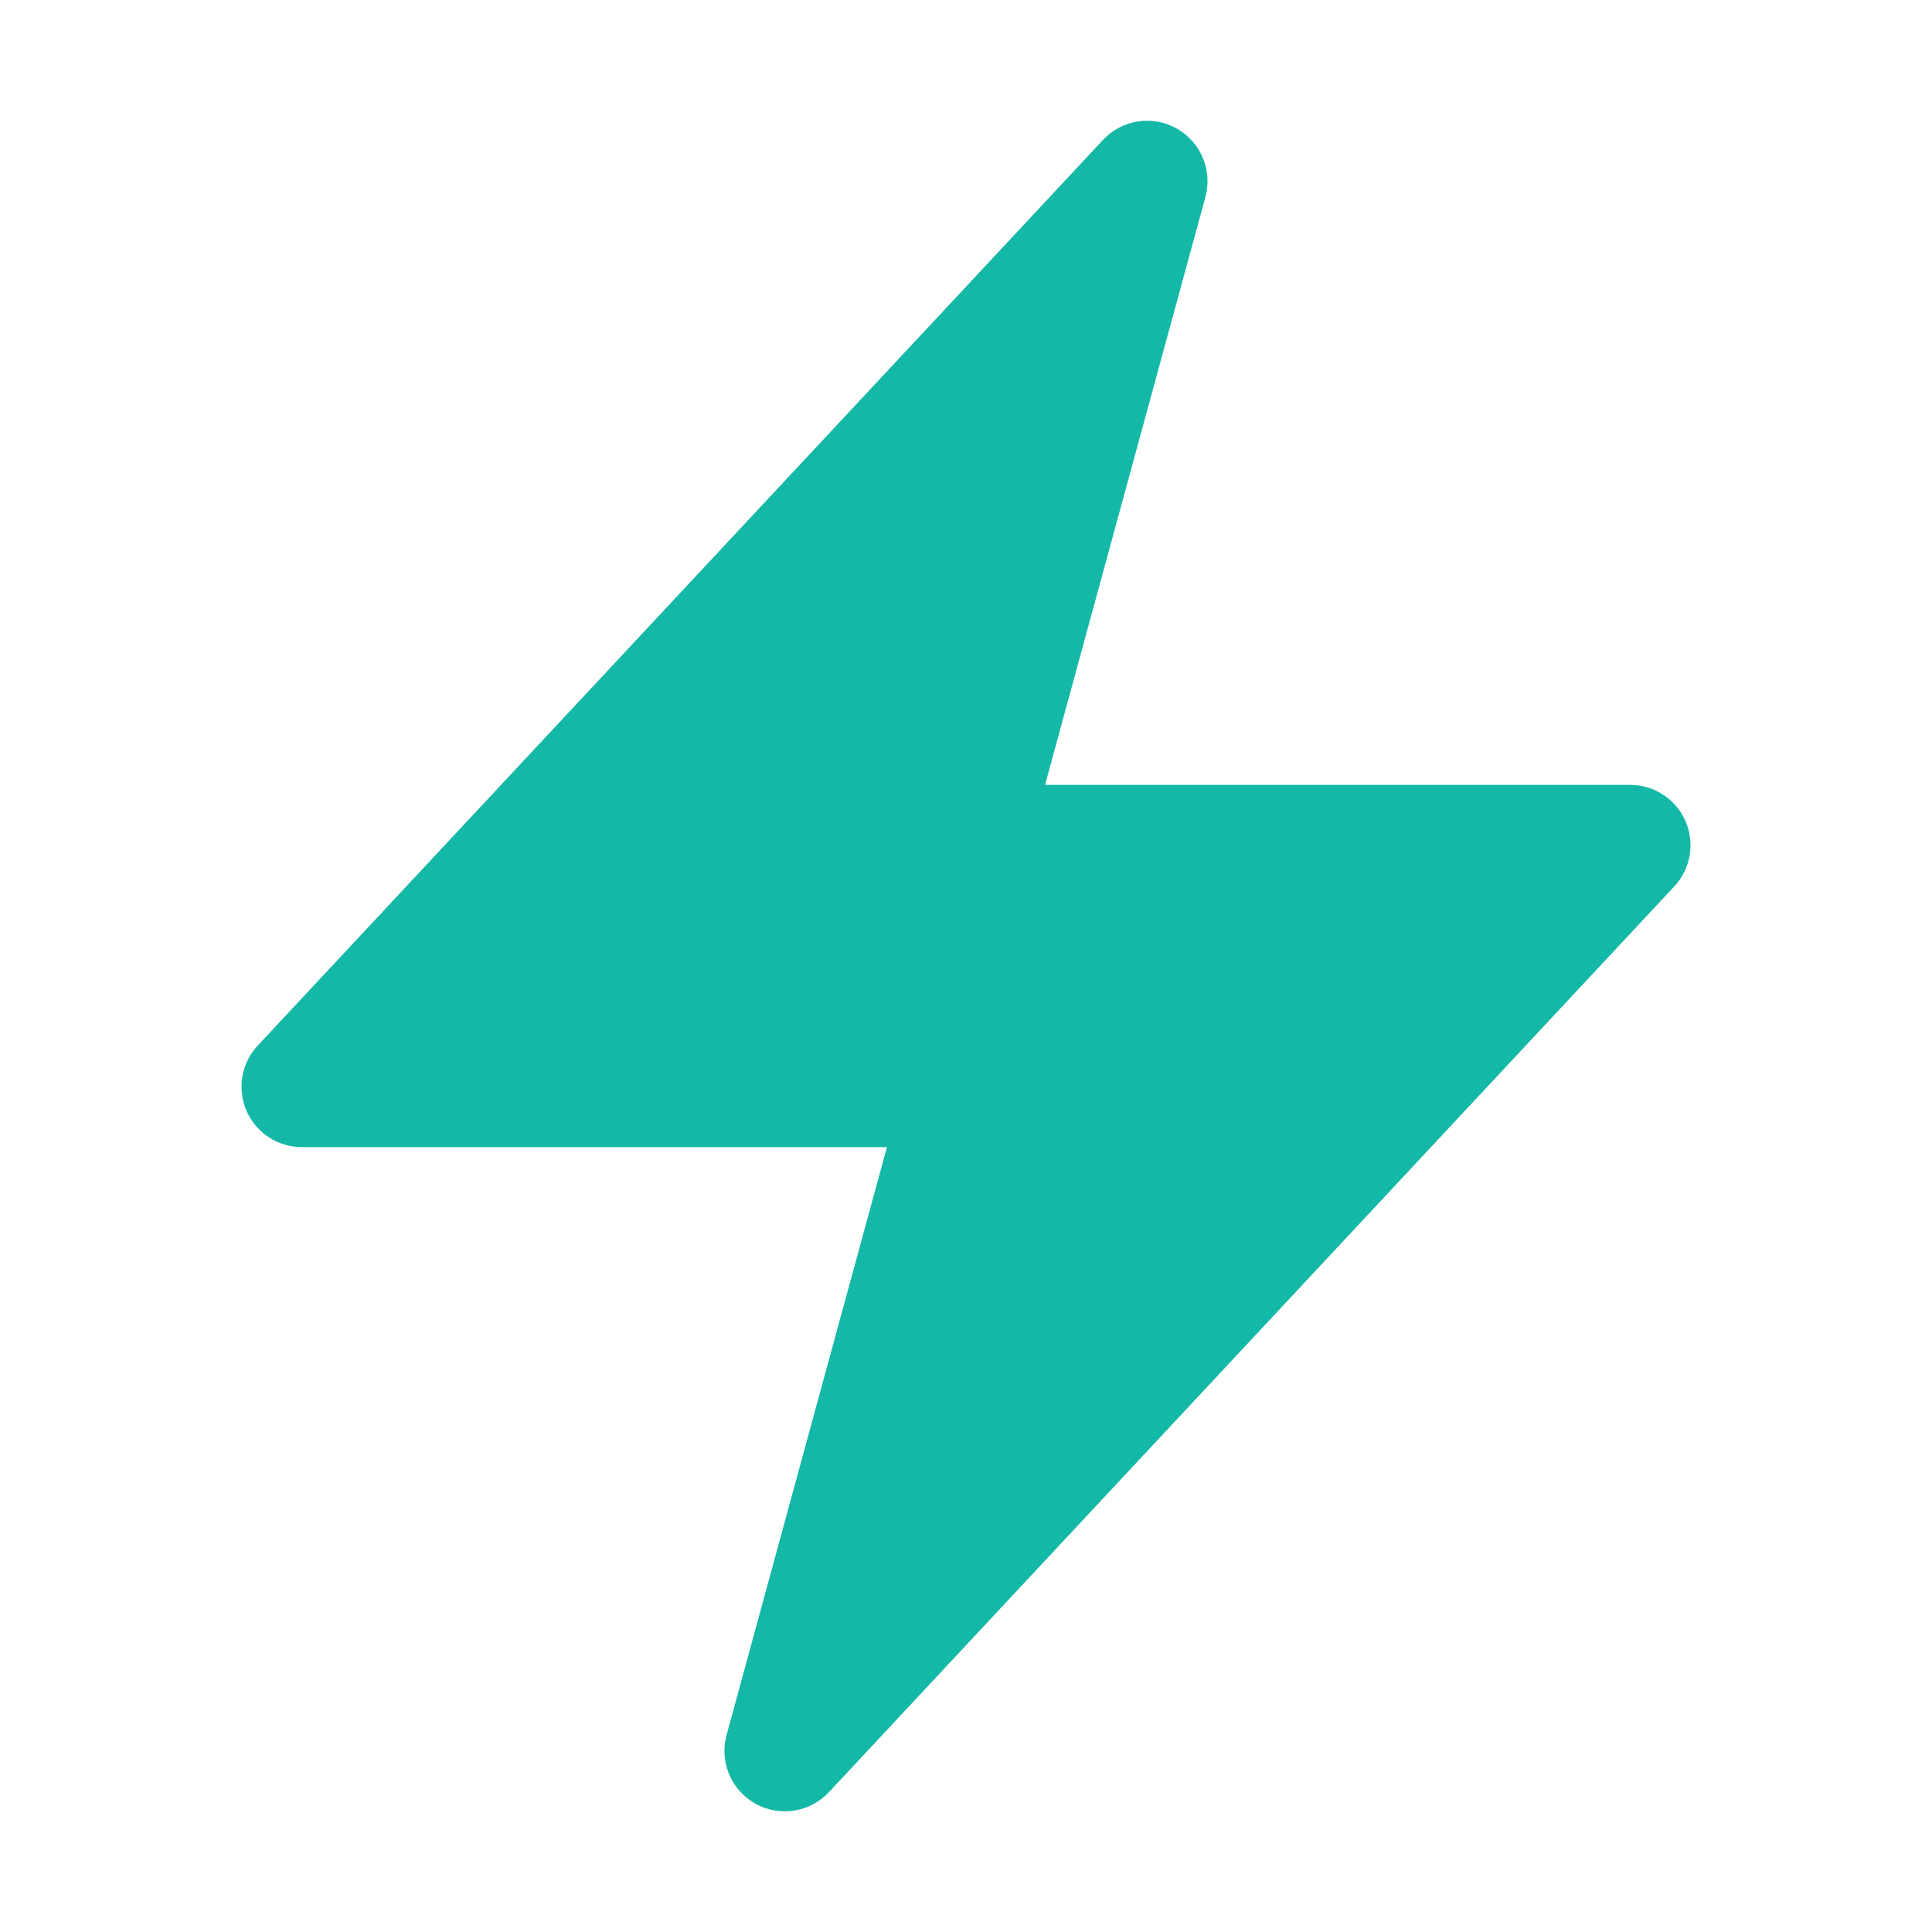
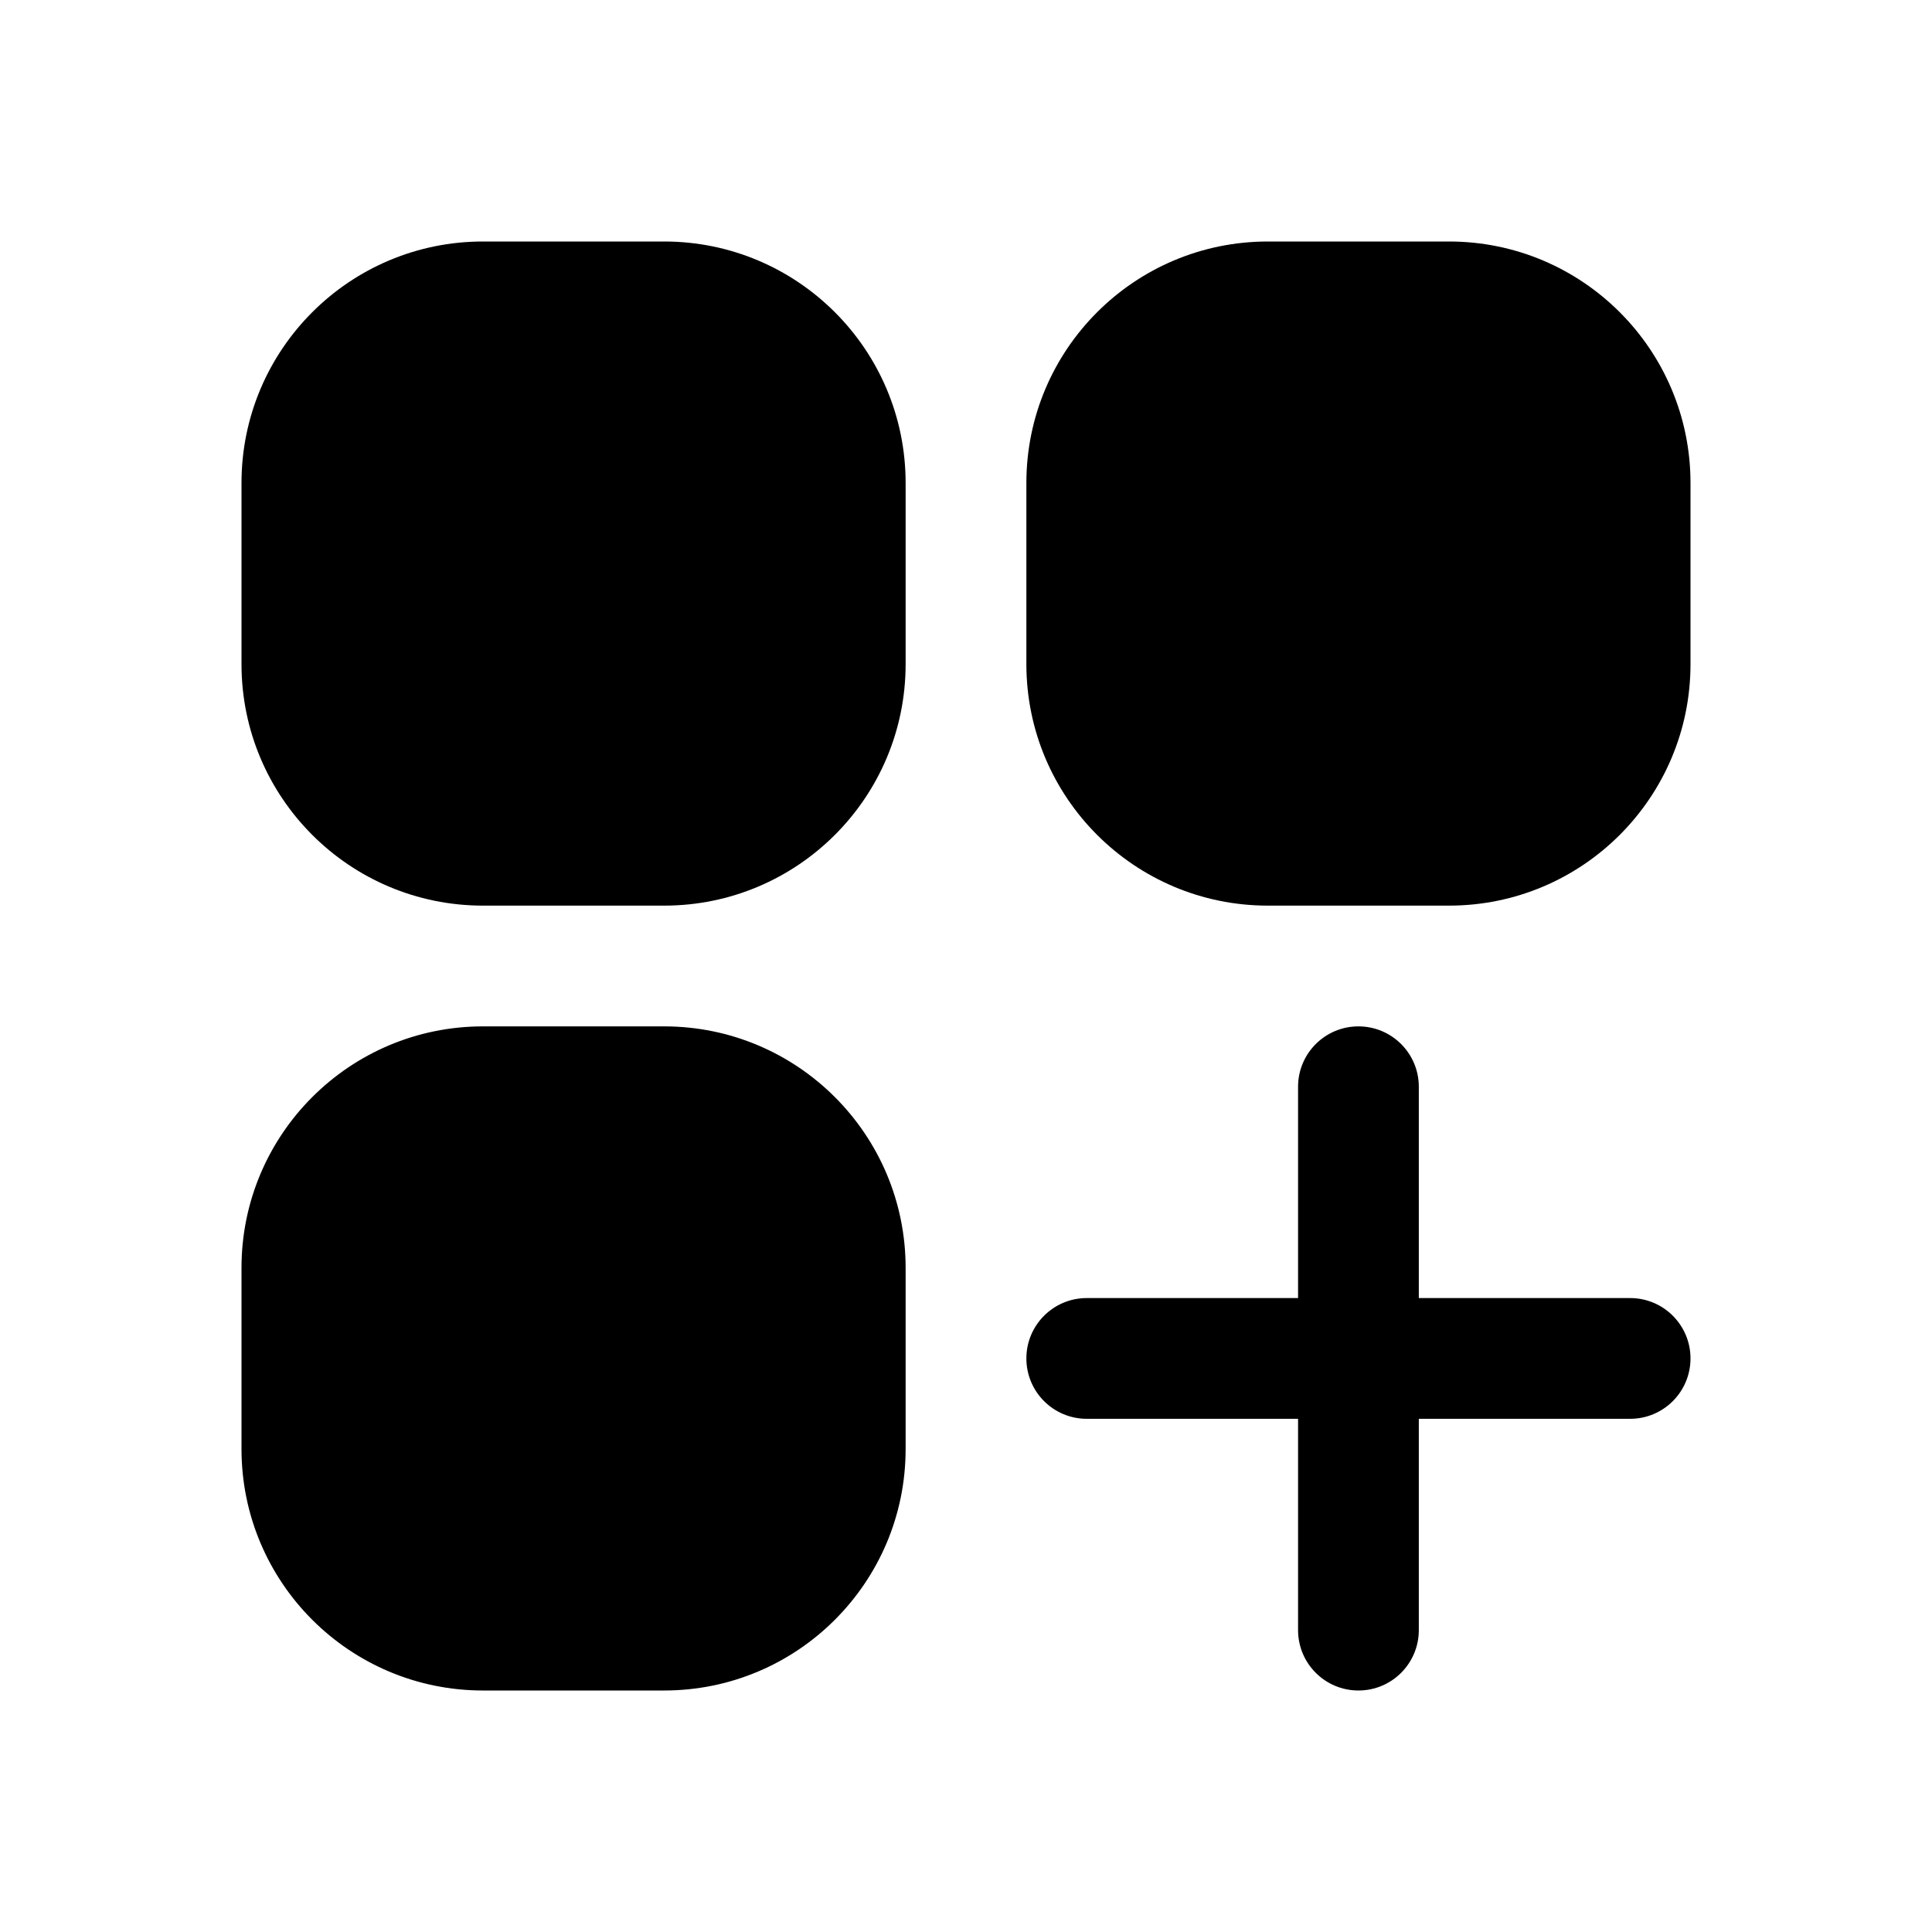
- <svg xmlns="http://www.w3.org/2000/svg" viewBox="0 0 24 24" fill="#14b8a6" class="w-6 h-6">
-   <path fill-rule="evenodd" d="M14.615 1.595a.75.75 0 01.359.852L12.982 9.75h7.268a.75.75 0 01.548 1.262l-10.5 11.25a.75.75 0 01-1.272-.71l1.992-7.302H3.75a.75.75 0 01-.548-1.262l10.5-11.25a.75.75 0 01.913-.143z" clip-rule="evenodd" />
+ <svg xmlns="http://www.w3.org/2000/svg" viewBox="0 0 24 24" fill="currentColor" class="w-6 h-6">
+   <path d="M6 3a3 3 0 00-3 3v2.25a3 3 0 003 3h2.25a3 3 0 003-3V6a3 3 0 00-3-3H6zM15.75 3a3 3 0 00-3 3v2.25a3 3 0 003 3H18a3 3 0 003-3V6a3 3 0 00-3-3h-2.25zM6 12.75a3 3 0 00-3 3V18a3 3 0 003 3h2.25a3 3 0 003-3v-2.25a3 3 0 00-3-3H6zM17.625 13.5a.75.75 0 00-1.5 0v2.625H13.5a.75.75 0 000 1.5h2.625v2.625a.75.75 0 001.5 0v-2.625h2.625a.75.75 0 000-1.5h-2.625V13.5z" />
</svg>
